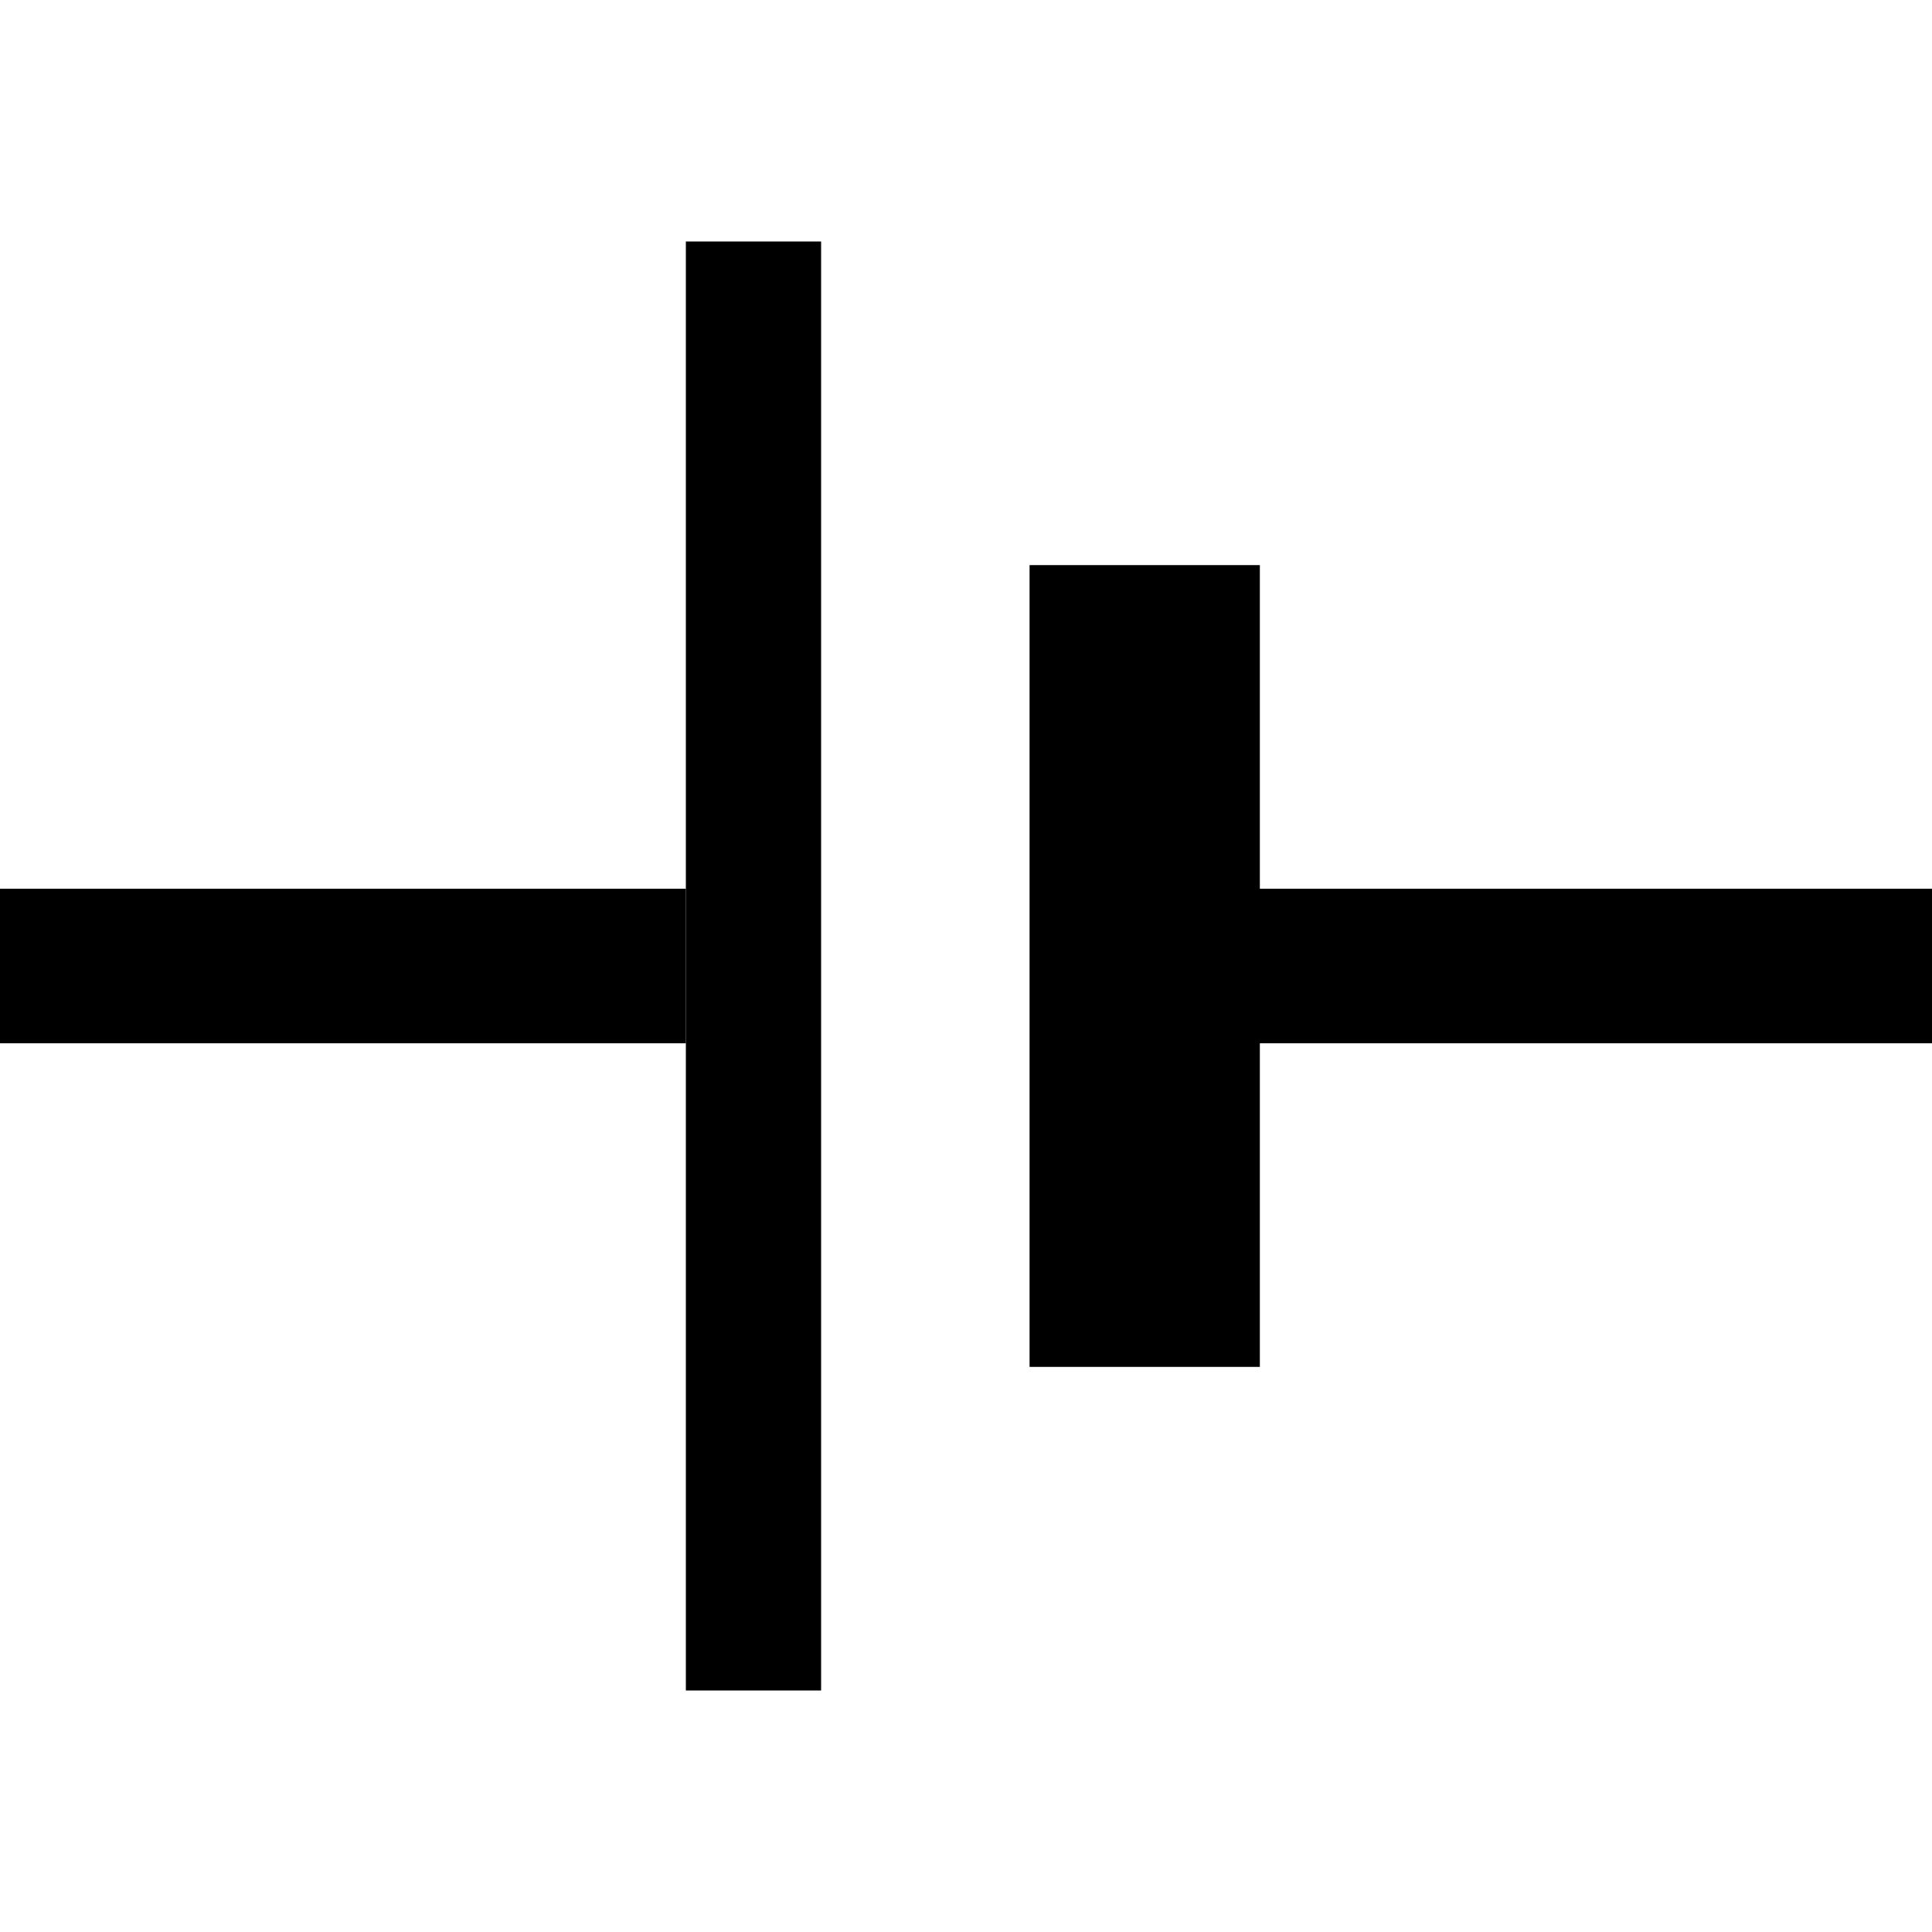
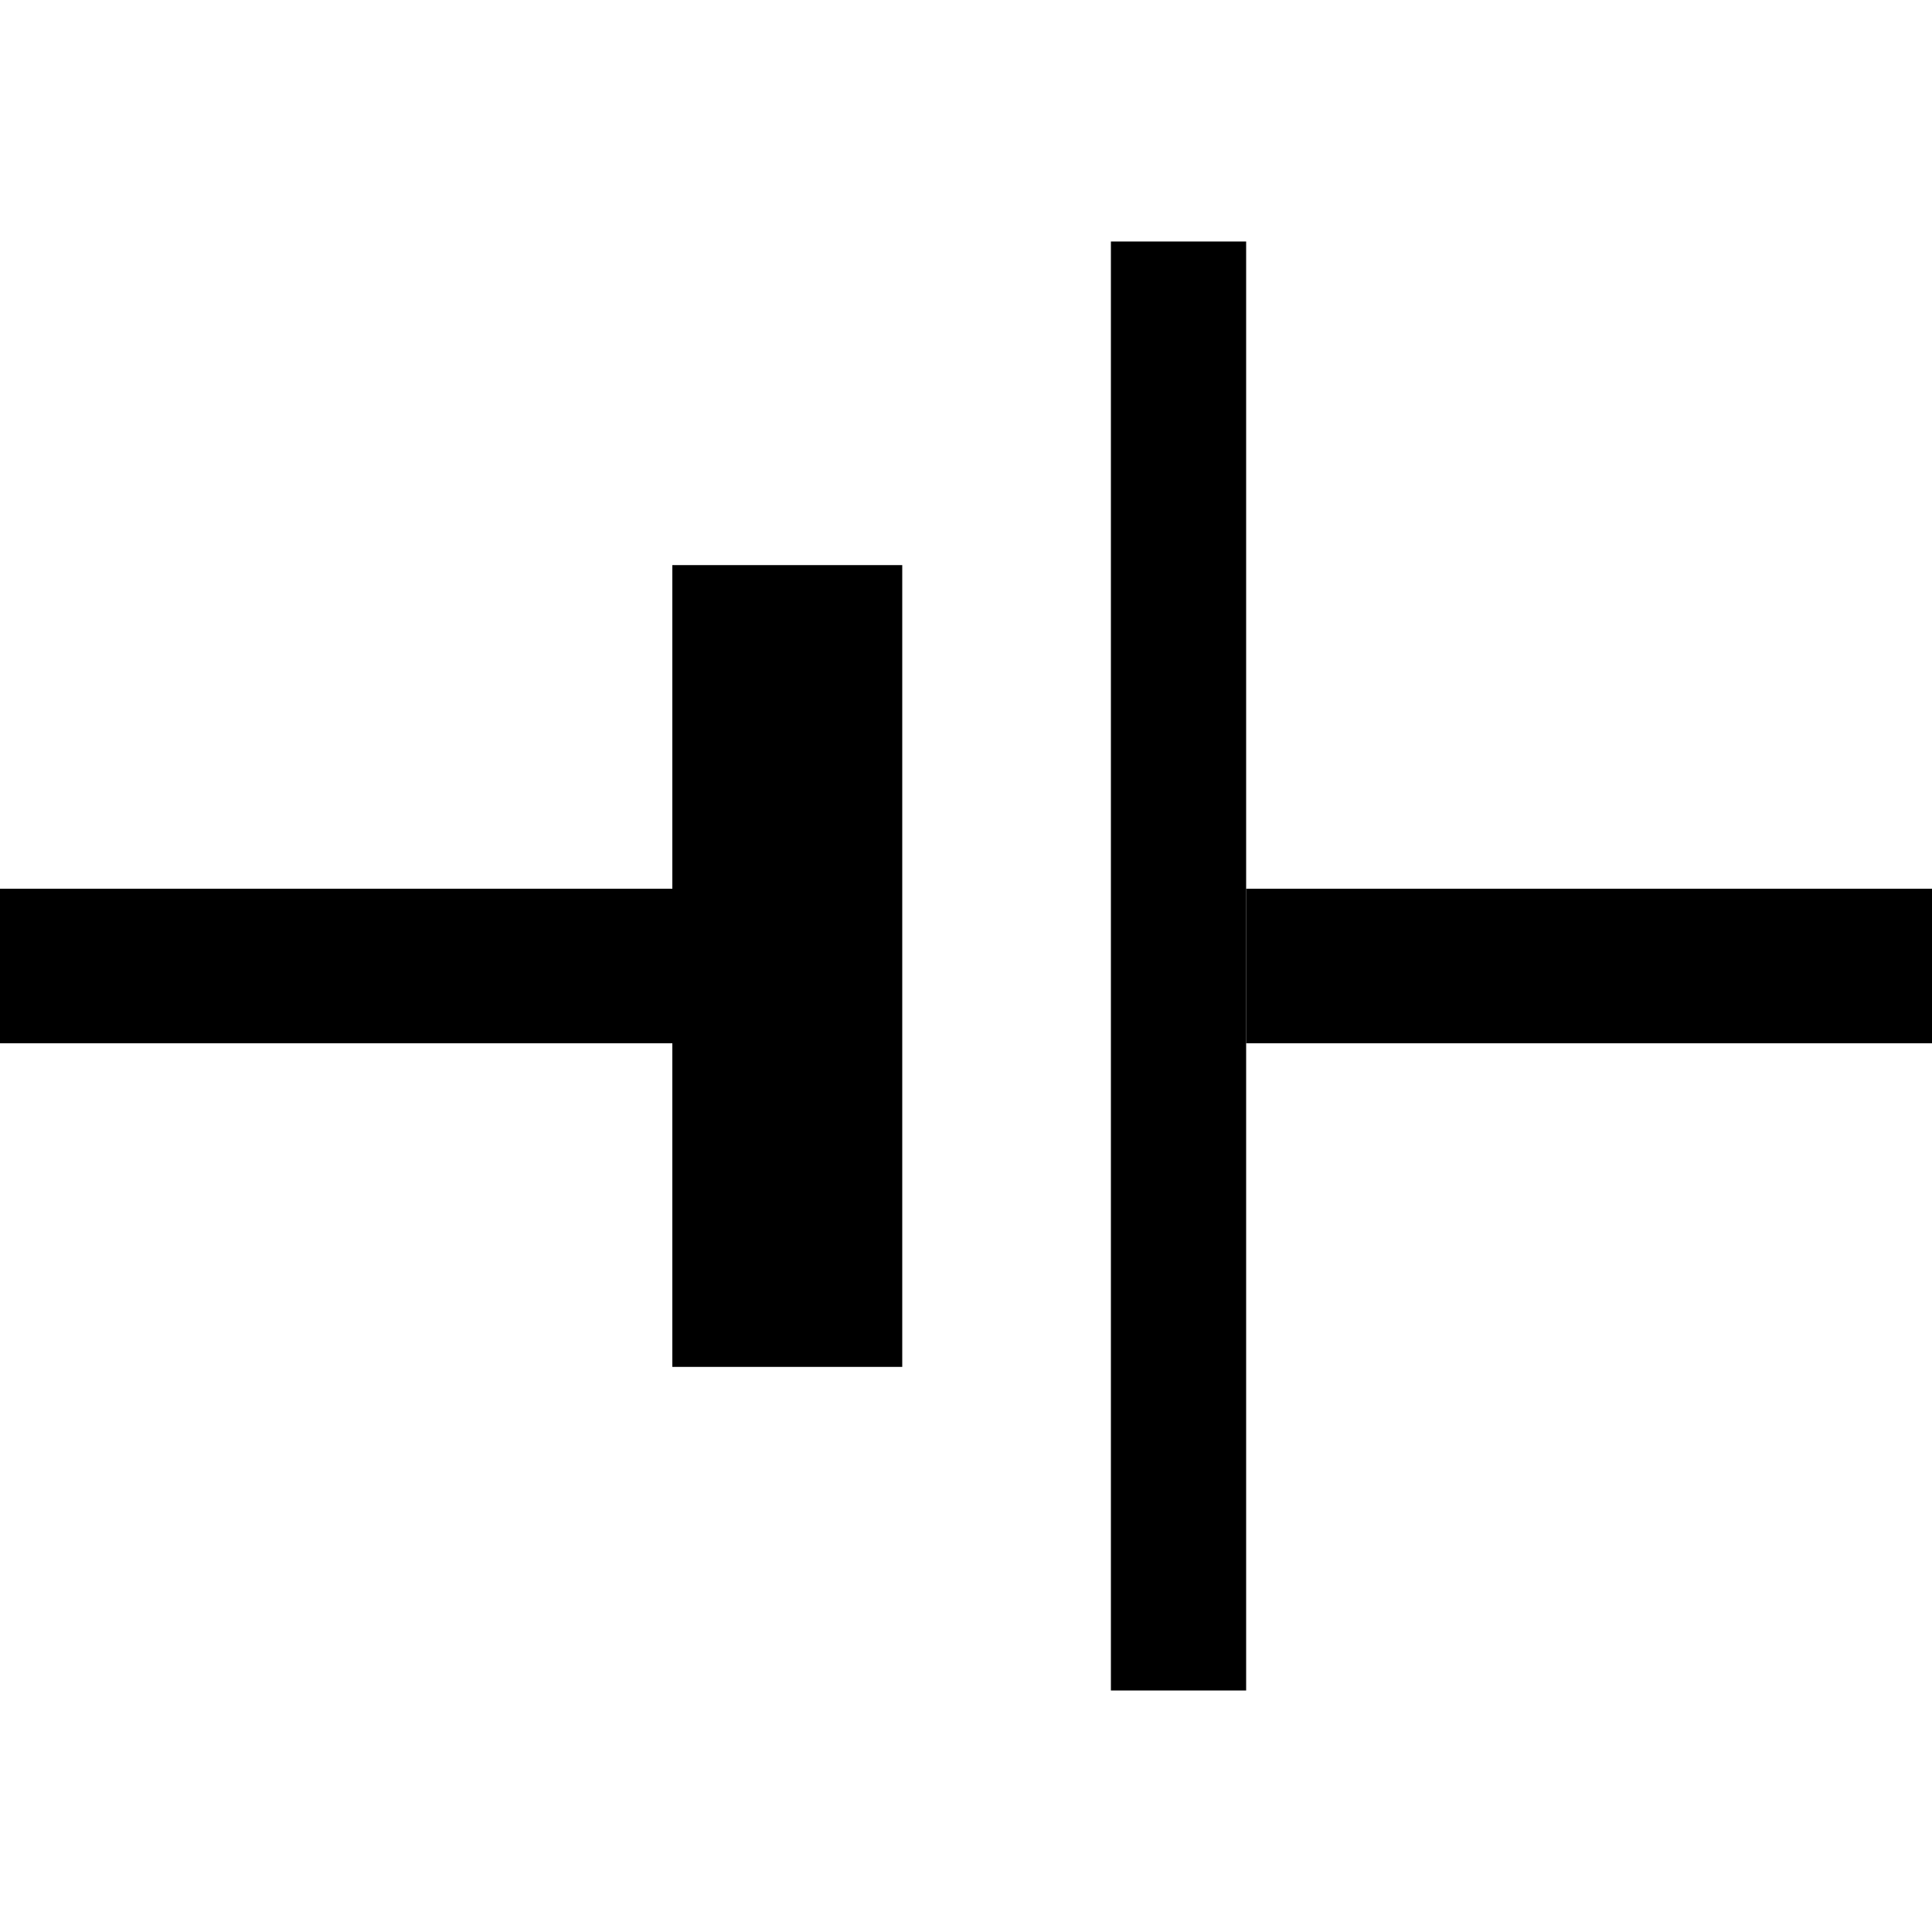
- <svg xmlns="http://www.w3.org/2000/svg" viewBox="0 0 200 200">
-   <defs>
-     <style>.cls-1{fill:#f2f2f2;opacity:0;}</style>
-   </defs>
-   <g id="Layer_2" data-name="Layer 2">
-     <g id="Layer_1-2" data-name="Layer 1">
-       <rect class="cls-1" width="200" height="200" />
-       <rect x="71" y="25" width="14" height="150" />
-       <rect x="106.58" y="58.5" width="23.84" height="83" />
-       <line y1="100" x2="71" y2="100" />
-       <rect y="92" width="71" height="16" />
-       <line x1="130" y1="100" x2="200" y2="100" />
-       <rect x="130" y="92" width="70" height="16" />
+ <svg xmlns="http://www.w3.org/2000/svg" version="1.1" id="Layer_1" x="0px" y="0px" viewBox="0 0 200 200" style="enable-background:new 0 0 200 200;" xml:space="preserve">
+   <style type="text/css">
+ 	.st0{fill:#F2F2F2;fill-opacity:0;}
+ 	.st1{fill:none;}
+ </style>
+   <g id="Layer_2_1_">
+     <g id="Layer_1-2">
+       <rect class="st0" width="200" height="200" />
+       <rect x="115" y="25" width="14" height="150" />
+       <rect x="69.6" y="58.5" width="23.8" height="83" />
+       <line class="st1" x1="200" y1="100" x2="129" y2="100" />
+       <rect x="129" y="92" width="71" height="16" />
+       <line class="st1" x1="70" y1="100" x2="0" y2="100" />
+       <rect y="92" width="70" height="16" />
    </g>
  </g>
</svg>
